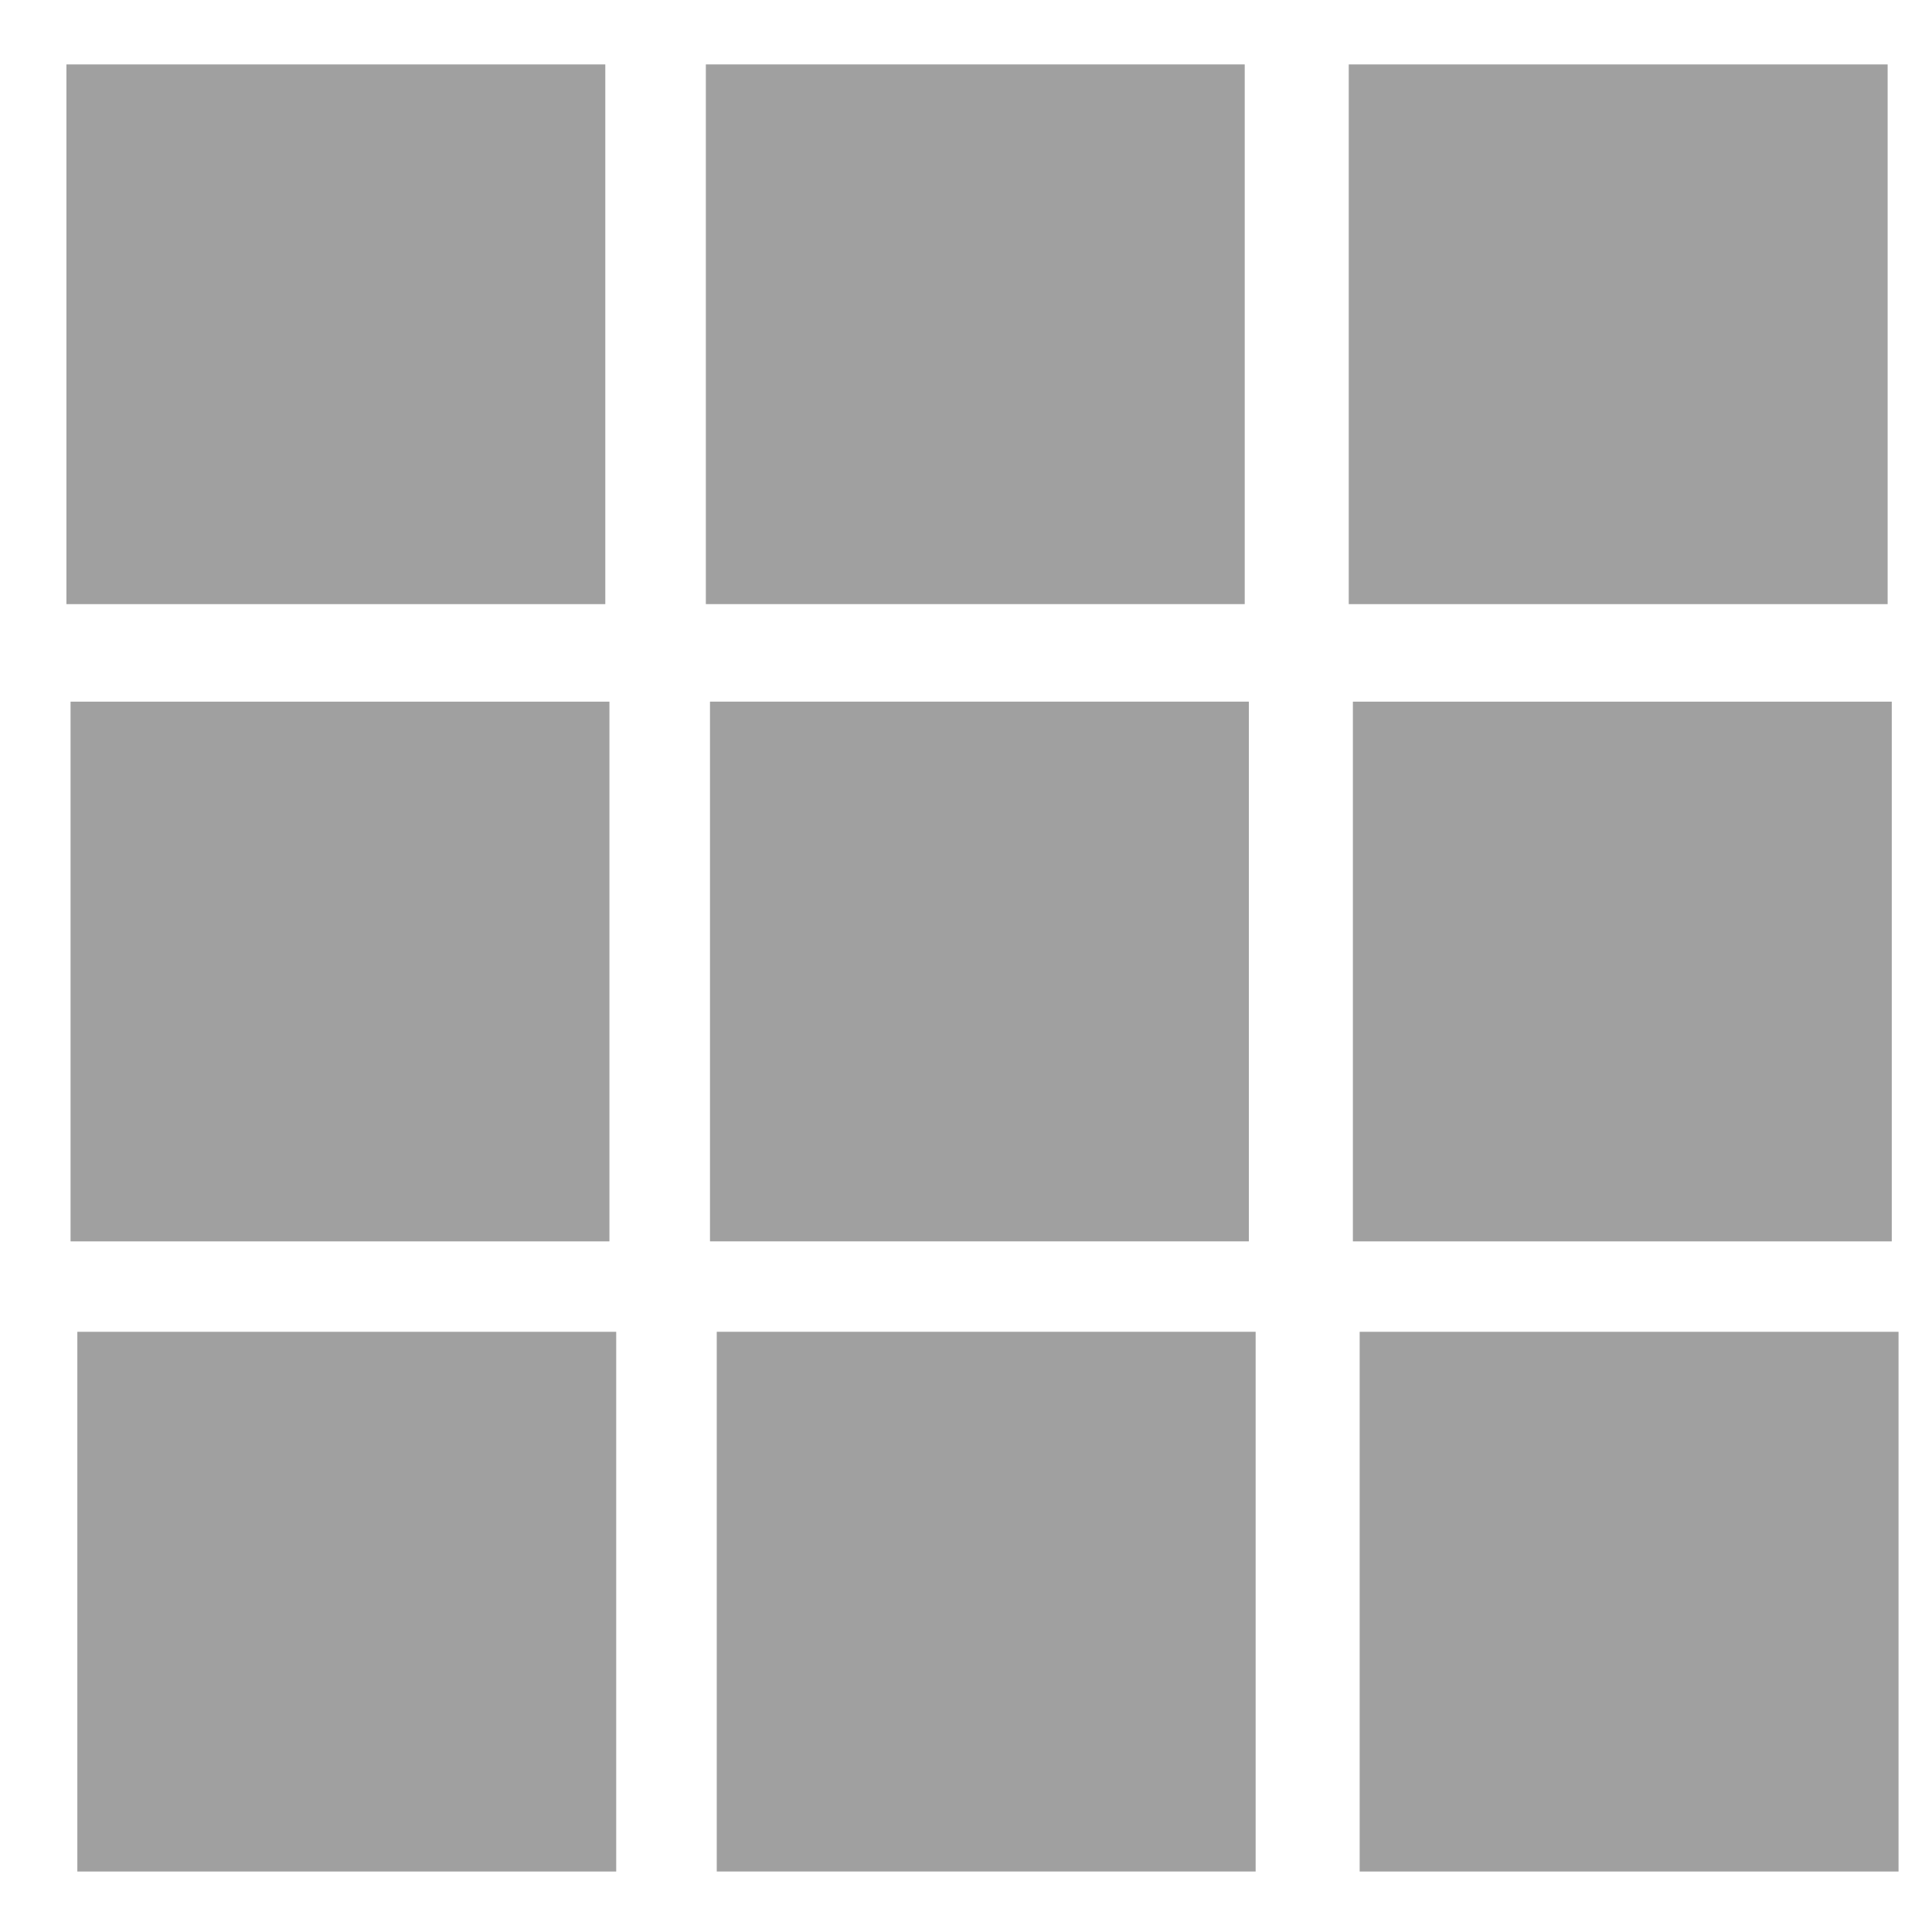
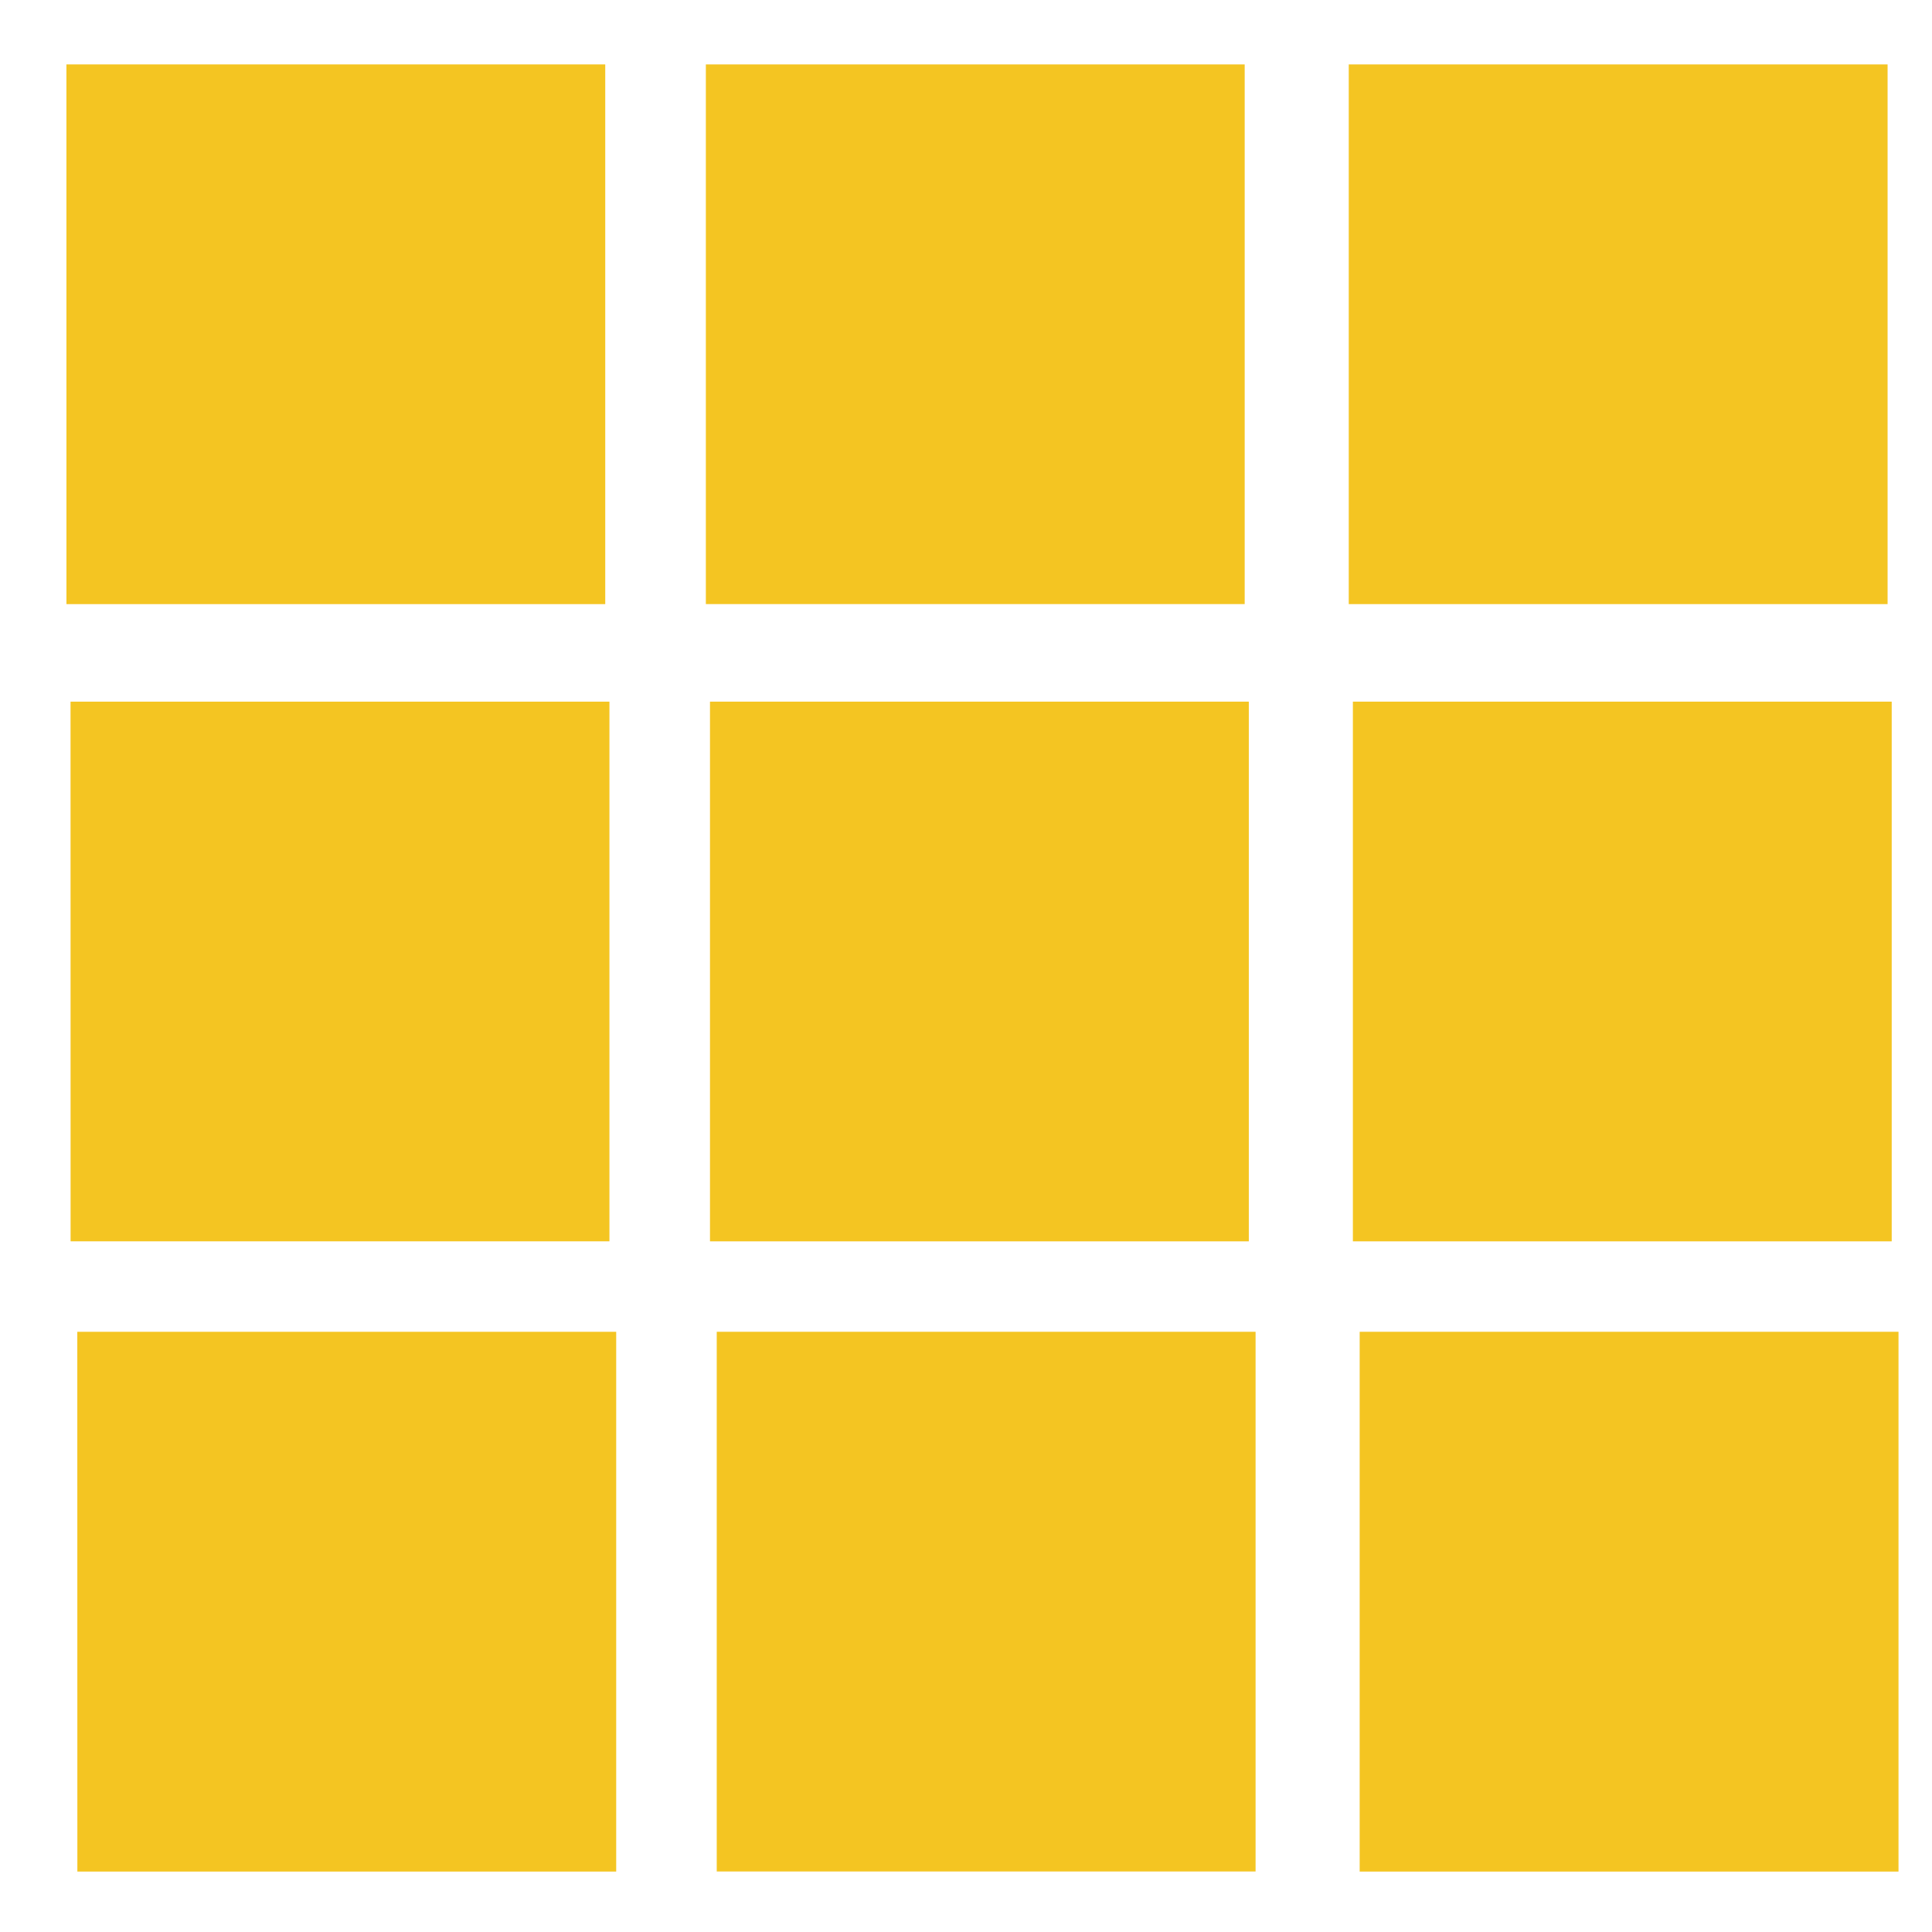
- <svg xmlns="http://www.w3.org/2000/svg" id="svg5632" version="1.1" width="599.724" height="599.858" viewBox="0 0 599.724 599.858">
-   <defs id="defs5636" />
-   <g class="grid" id="g6399">
-     <rect y="20" x="20.623" height="167.573" width="167.314" id="rect6203" style="fill:#A0A0A0;fill-opacity:1;stroke:none;stroke-width:1.515;stroke-miterlimit:4;stroke-dasharray:none;stroke-opacity:1" />
-     <rect y="19.995" x="219.155" height="167.573" width="167.314" id="rect6203-9" style="fill:#A0A0A0;fill-opacity:1;stroke:none;stroke-width:1.515;stroke-miterlimit:4;stroke-dasharray:none;stroke-opacity:1" />
-     <rect y="20" x="418.768" height="167.573" width="167.314" id="rect6203-9-9" style="fill:#A0A0A0;fill-opacity:1;stroke:none;stroke-width:1.515;stroke-miterlimit:4;stroke-dasharray:none;stroke-opacity:1" />
-     <rect y="217.853" x="21.906" height="167.573" width="167.314" id="rect6203-6" style="fill:#A0A0A0;fill-opacity:1;stroke:none;stroke-width:1.515;stroke-miterlimit:4;stroke-dasharray:none;stroke-opacity:1" />
-     <rect y="217.848" x="220.439" height="167.573" width="167.314" id="rect6203-9-0" style="fill:#A0A0A0;fill-opacity:1;stroke:none;stroke-width:1.515;stroke-miterlimit:4;stroke-dasharray:none;stroke-opacity:1" />
-     <rect y="217.853" x="420.052" height="167.573" width="167.314" id="rect6203-9-9-5" style="fill:#A0A0A0;fill-opacity:1;stroke:none;stroke-width:1.515;stroke-miterlimit:4;stroke-dasharray:none;stroke-opacity:1" />
-     <rect y="413.507" x="24.01" height="167.573" width="167.314" id="rect6203-5" style="fill:#A0A0A0;fill-opacity:1;stroke:none;stroke-width:1.515;stroke-miterlimit:4;stroke-dasharray:none;stroke-opacity:1" />
-     <rect y="413.501" x="222.543" height="167.573" width="167.314" id="rect6203-9-96" style="fill:#A0A0A0;fill-opacity:1;stroke:none;stroke-width:1.515;stroke-miterlimit:4;stroke-dasharray:none;stroke-opacity:1" />
-     <rect y="413.507" x="422.155" height="167.573" width="167.314" id="rect6203-9-9-7" style="fill:#A0A0A0;fill-opacity:1;stroke:none;stroke-width:1.515;stroke-miterlimit:4;stroke-dasharray:none;stroke-opacity:1" />
+ <svg xmlns="http://www.w3.org/2000/svg" id="svg5632" viewBox="0 0 599.72 599.86">
+   <g id="g6399" fill="#f4c522" stroke-width="1.51" class="grid">
+     <path id="rect6203" d="M20.62 20h167.3v167.57H20.63z" />
+     <path id="rect6203-9" d="M219.16 20h167.3v167.56h-167.3z" />
+     <path id="rect6203-9-9" d="M418.77 20h167.3v167.57h-167.3z" />
+     <path id="rect6203-6" d="M21.9 217.85h167.32v167.57H21.92z" />
+     <path id="rect6203-9-0" d="M220.44 217.85h167.3v167.57h-167.3z" />
+     <path id="rect6203-9-9-5" d="M420.05 217.85h167.3v167.57h-167.3z" />
+     <path id="rect6203-5" d="M24 413.5h167.32V581.1H24.02z" />
+     <path id="rect6203-9-96" d="M222.54 413.5h167.3v167.57h-167.3z" />
+     <path id="rect6203-9-9-7" d="M422.16 413.5h167.3V581.1h-167.3z" />
  </g>
</svg>
